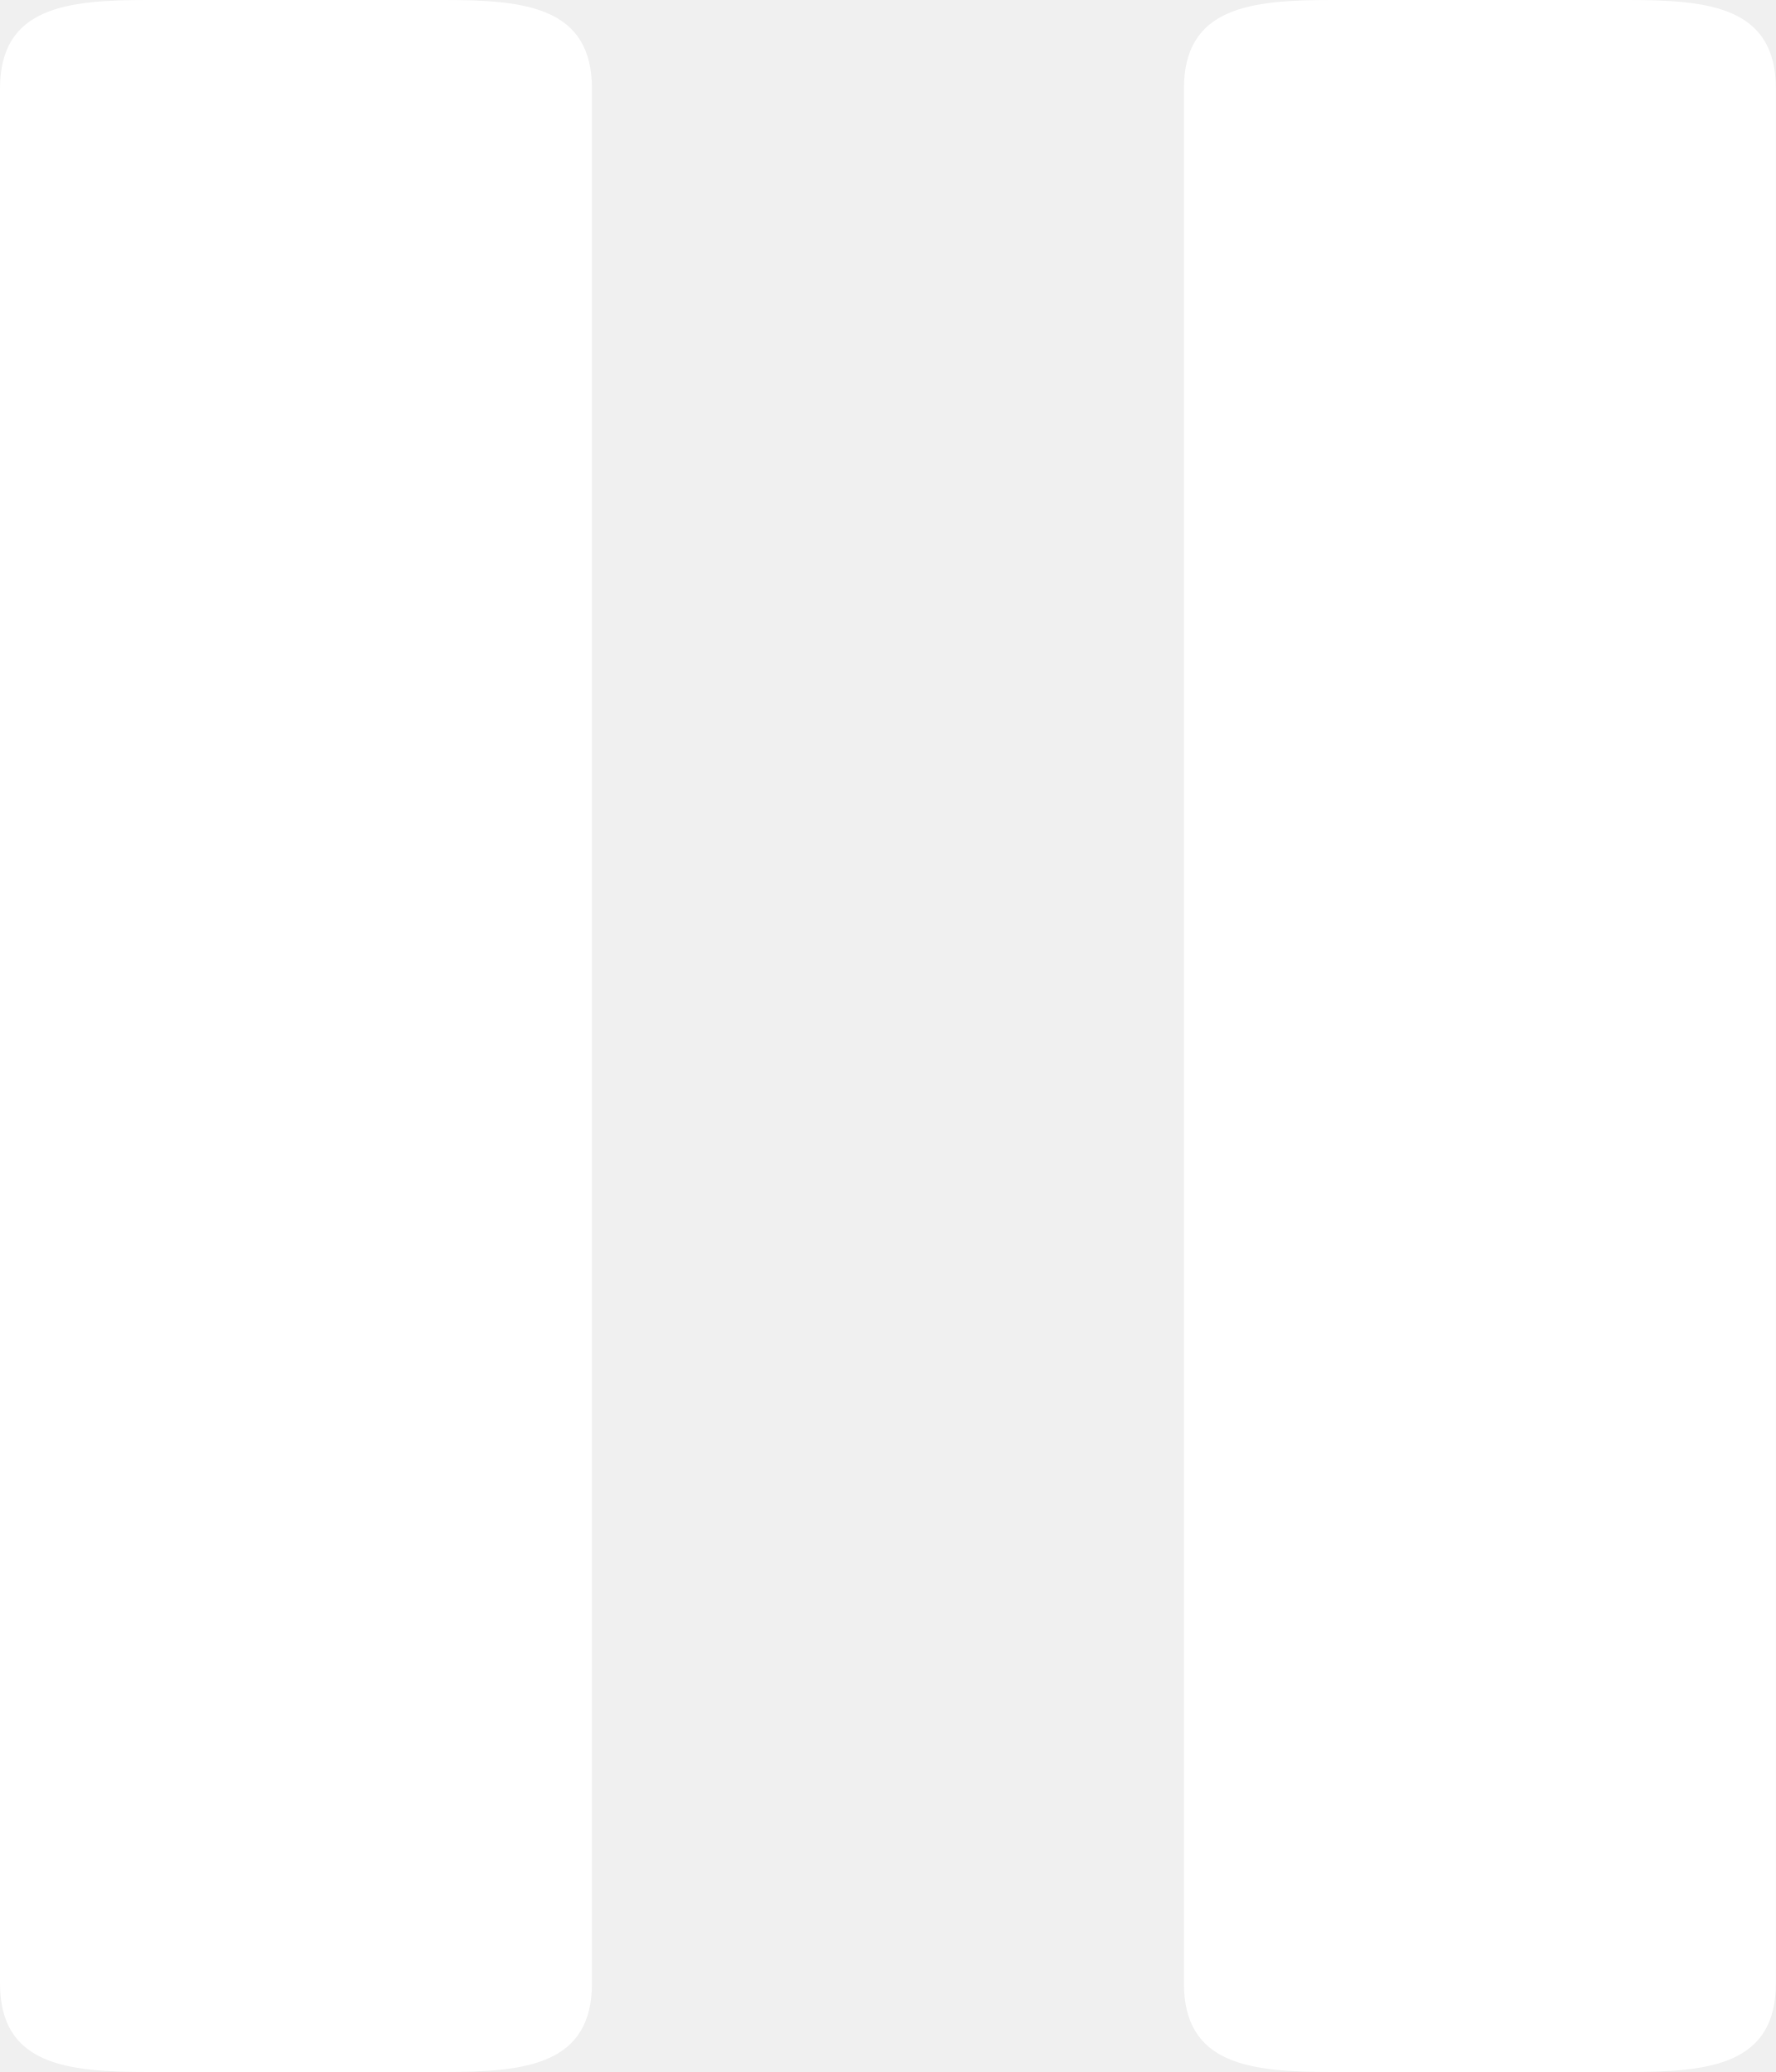
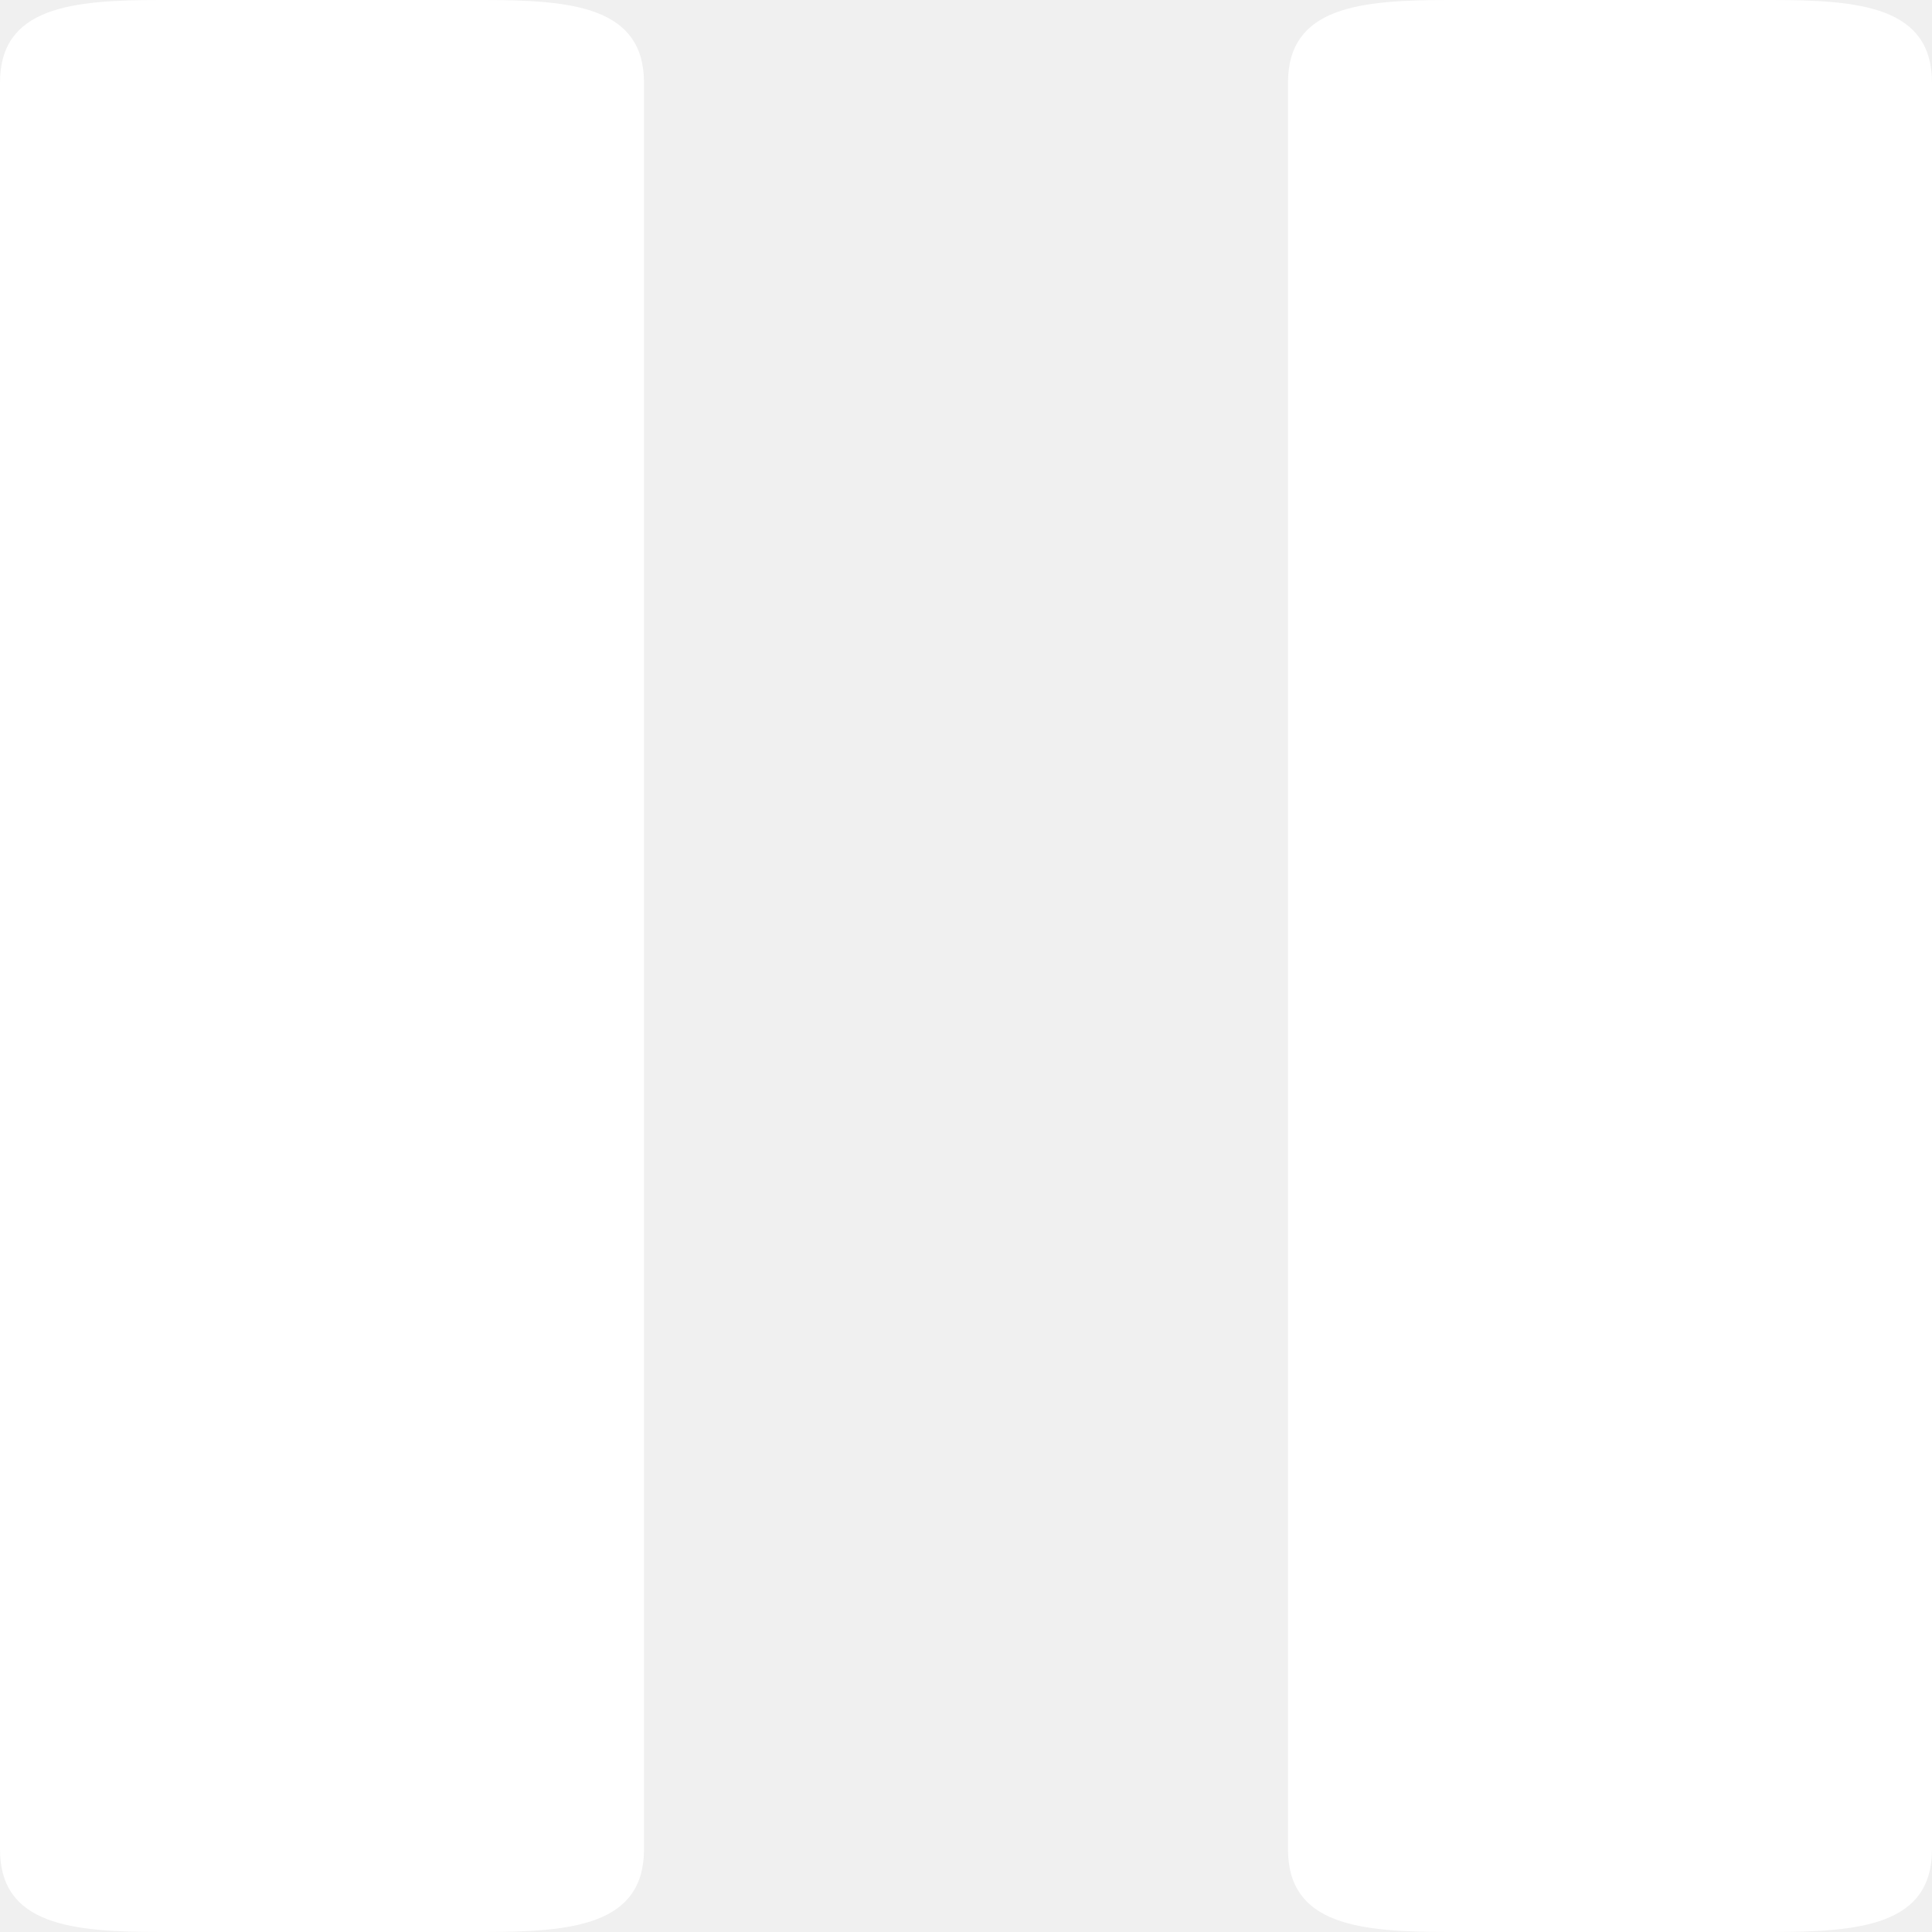
- <svg xmlns="http://www.w3.org/2000/svg" width="12" height="14" viewBox="0 0 12 14" fill="none">
-   <path d="M11 0H9C8.447 0 8 0.048 8 0.6V13.4C8 13.952 8.447 14 9 14H11C11.553 14 12 13.952 12 13.4V0.6C12 0.048 11.553 0 11 0ZM3 0H1C0.447 0 0 0.048 0 0.6V13.4C0 13.952 0.447 14 1 14H3C3.553 14 4 13.952 4 13.4V0.6C4 0.048 3.553 0 3 0Z" fill="white" />
+ <svg xmlns="http://www.w3.org/2000/svg" width="12" height="12" viewBox="0 0 12 12" fill="none">
+   <path d="M11 0H9C8.447 0 8 0.041 8 0.514V11.486C8 11.959 8.447 12 9 12H11C11.553 12 12 11.959 12 11.486V0.514C12 0.041 11.553 0 11 0ZM3 0H1C0.447 0 0 0.041 0 0.514V11.486C0 11.959 0.447 12 1 12H3C3.553 12 4 11.959 4 11.486V0.514C4 0.041 3.553 0 3 0Z" fill="white" />
</svg>
